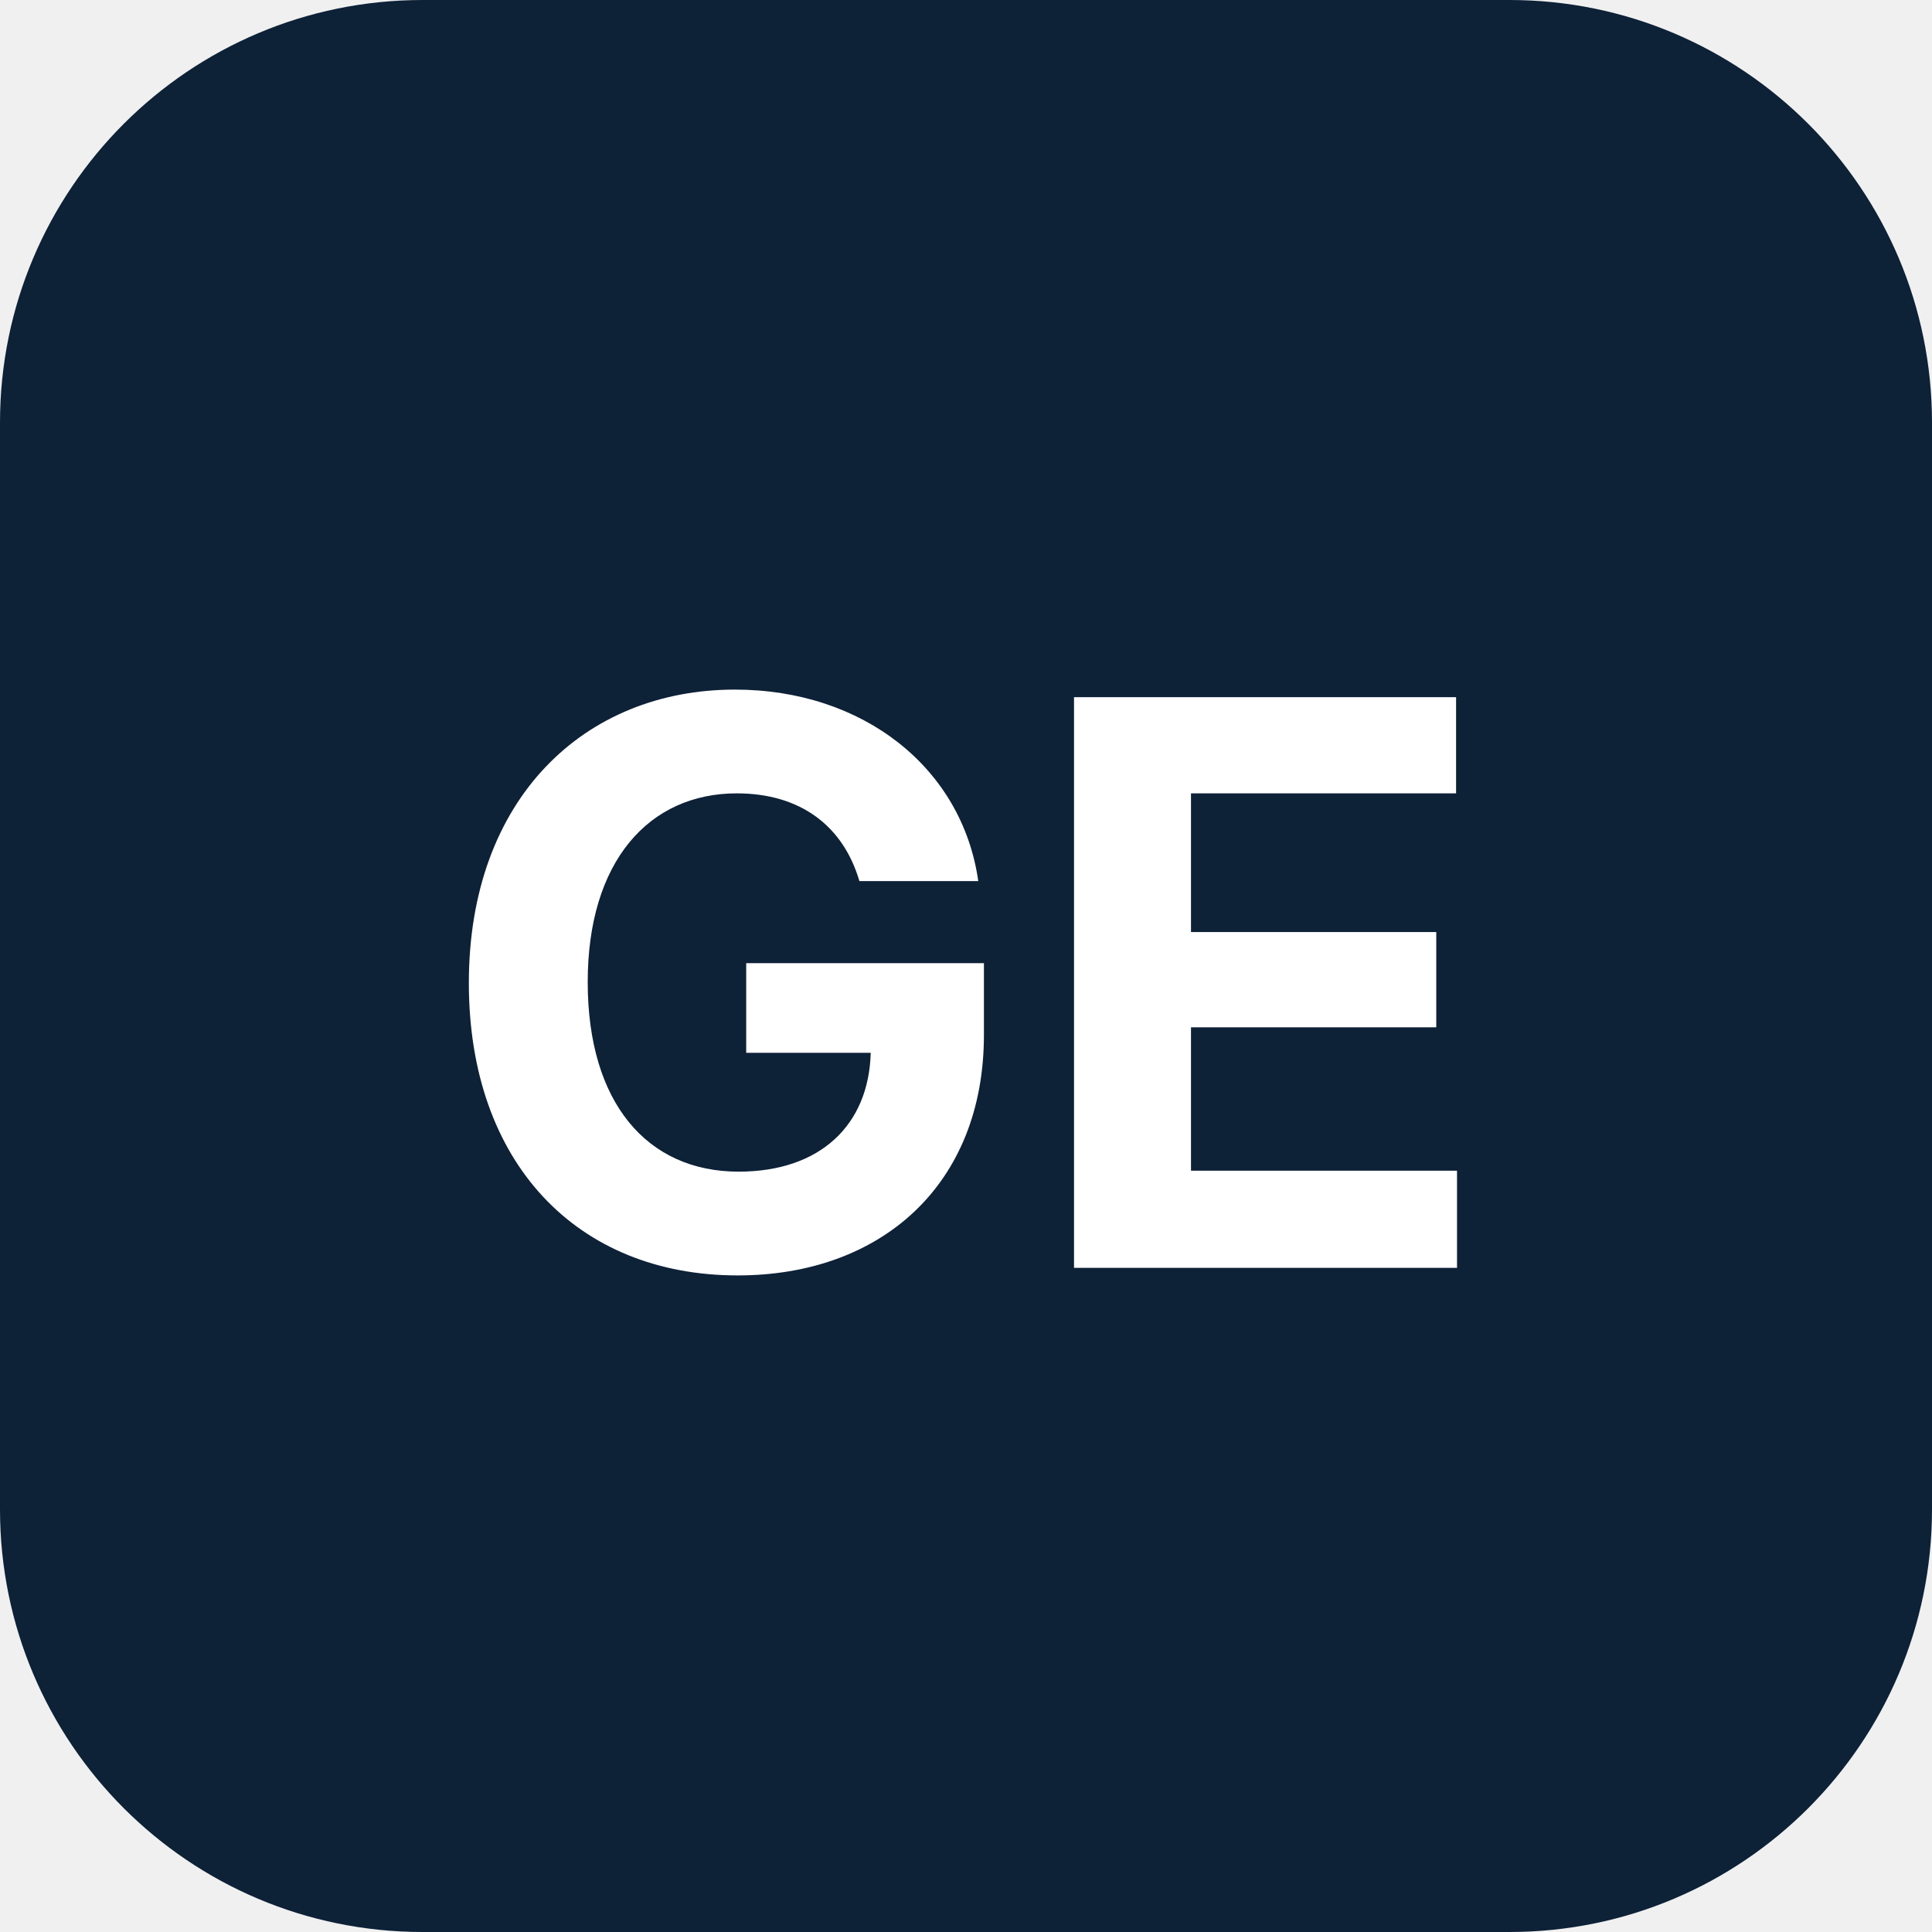
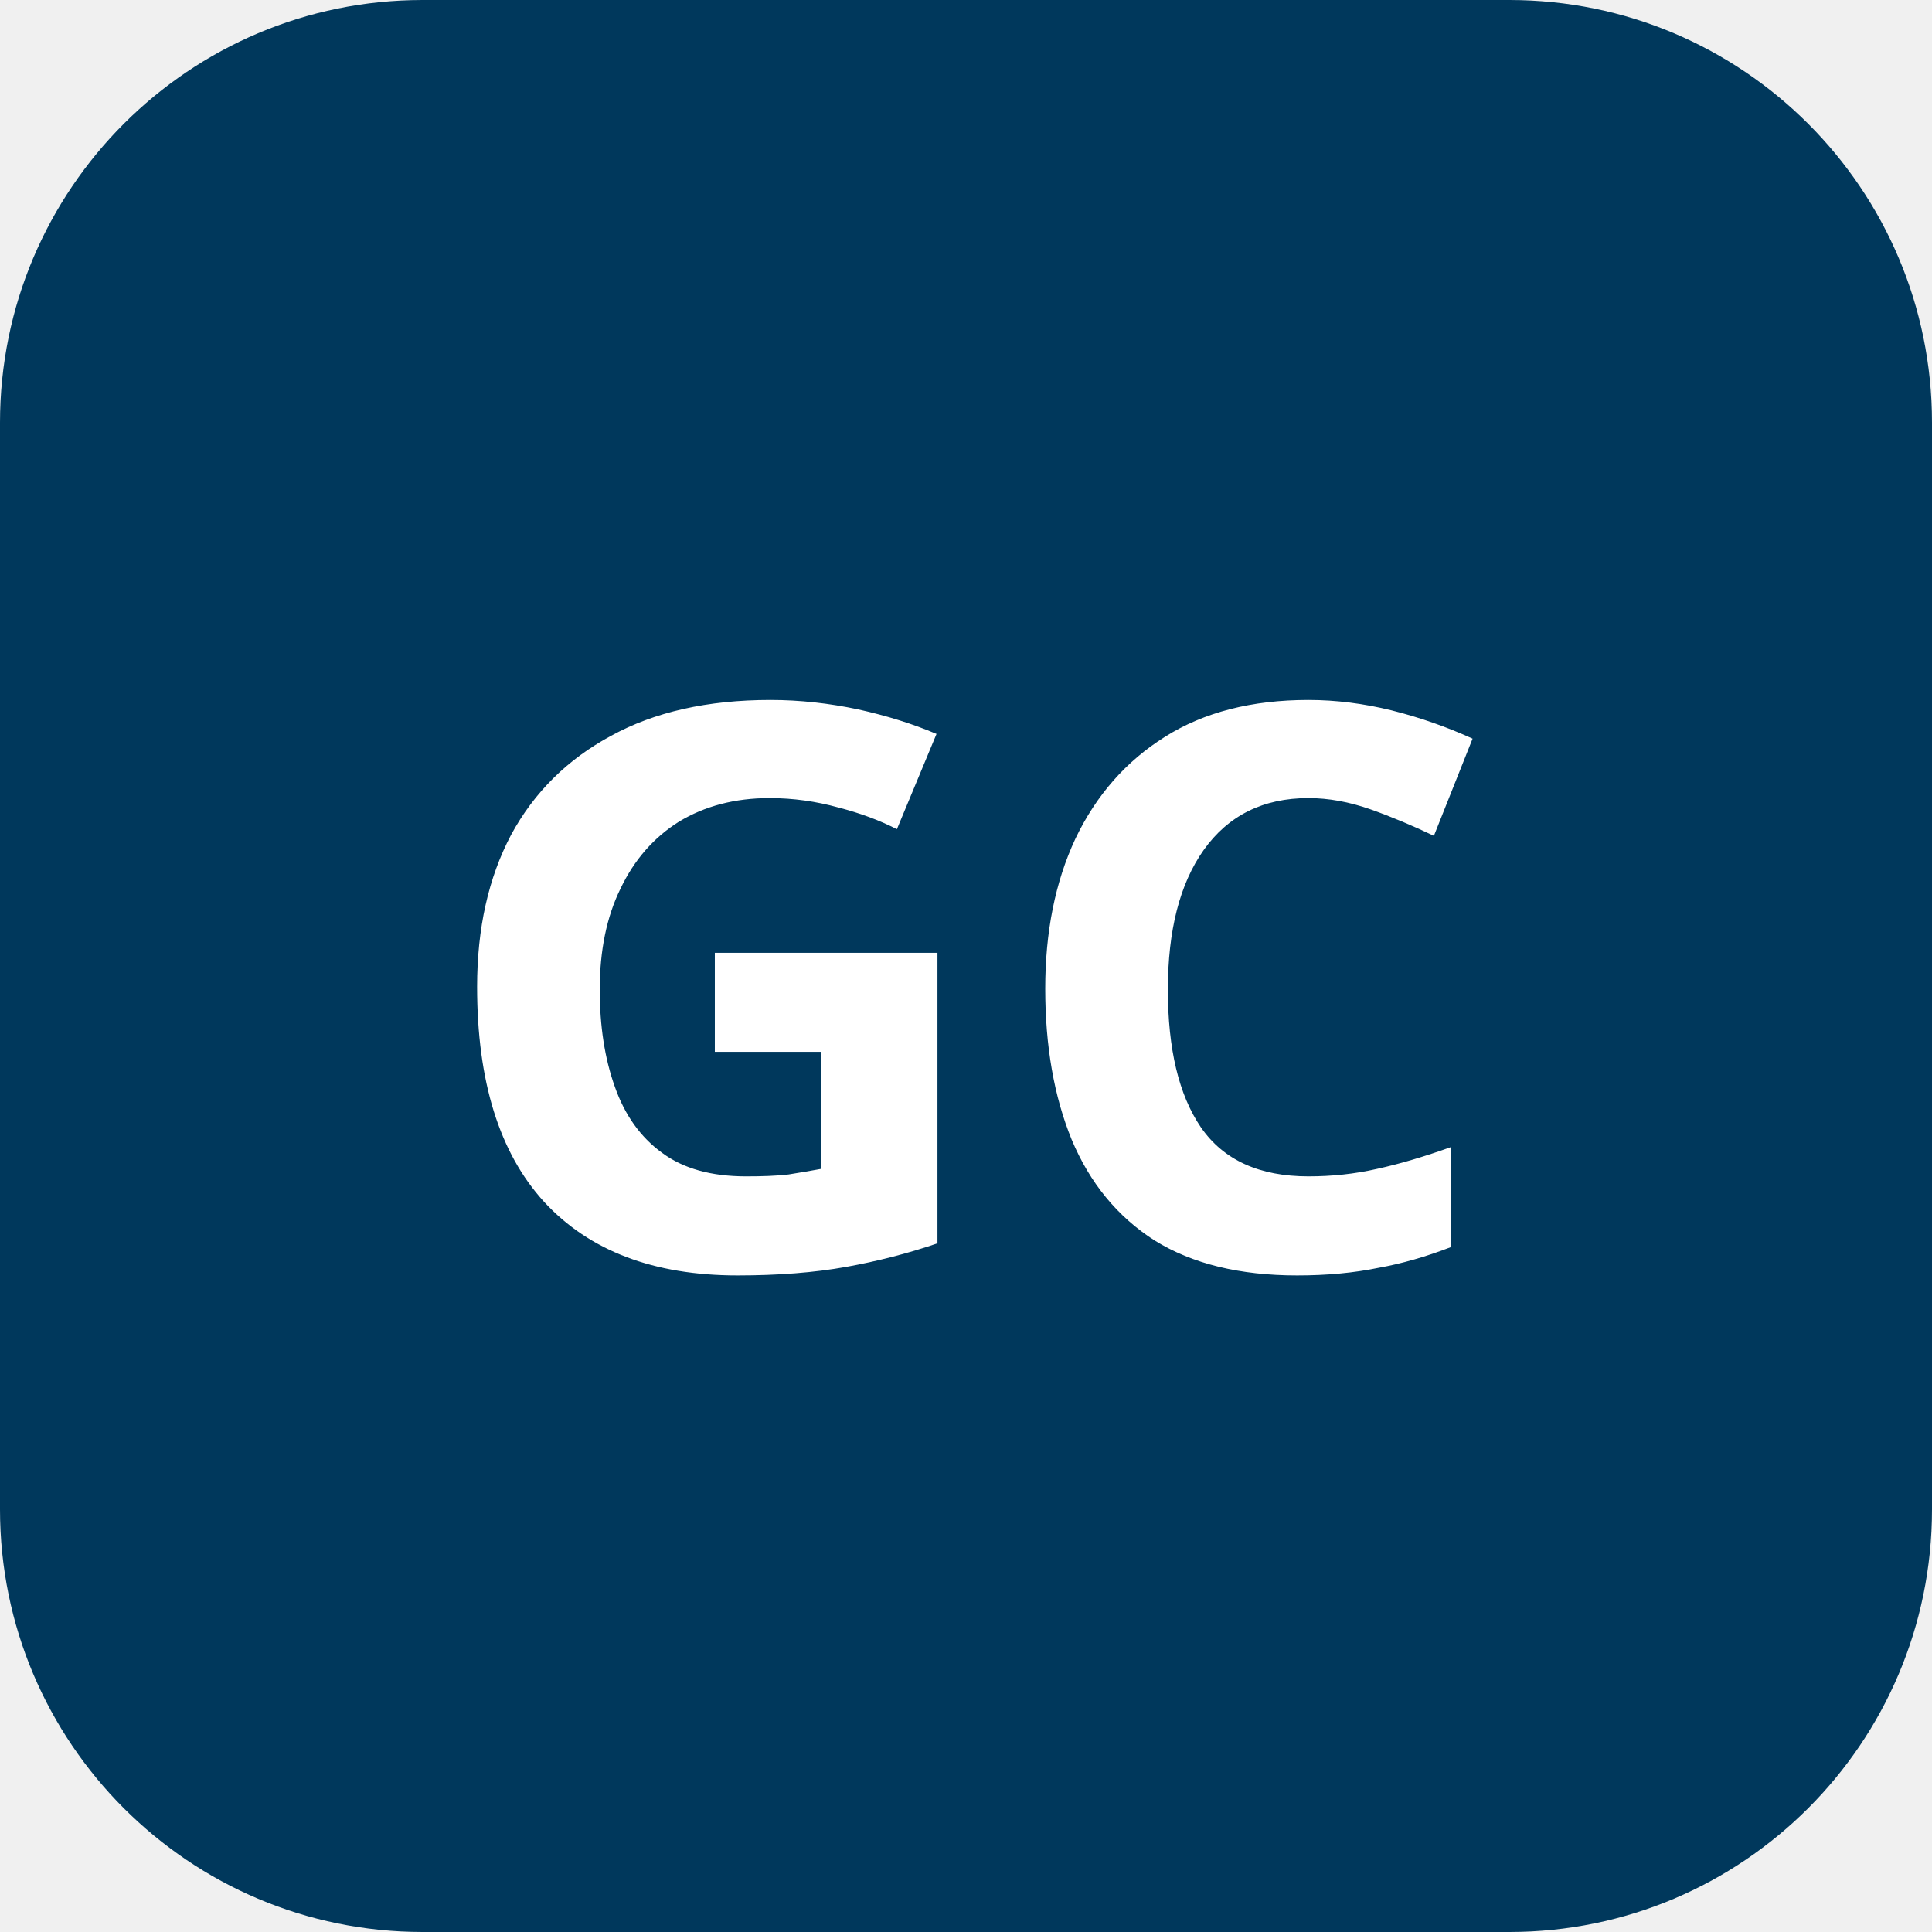
<svg xmlns="http://www.w3.org/2000/svg" width="32" height="32" viewBox="0 0 32 32">
-   <rect width="32" height="32" rx="7" fill="#0D2137" />
-   <text x="16" y="21" font-family="Inter, system-ui, sans-serif" font-size="13" font-weight="700" fill="#ffffff" text-anchor="middle">GE</text>
+   <rect width="32" height="32" rx="7" fill="#00385C" />
+   <text x="16" y="21" font-family="Exo, system-ui, sans-serif" font-size="13" font-weight="800" fill="#ffffff" text-anchor="middle">GC</text>
</svg>
